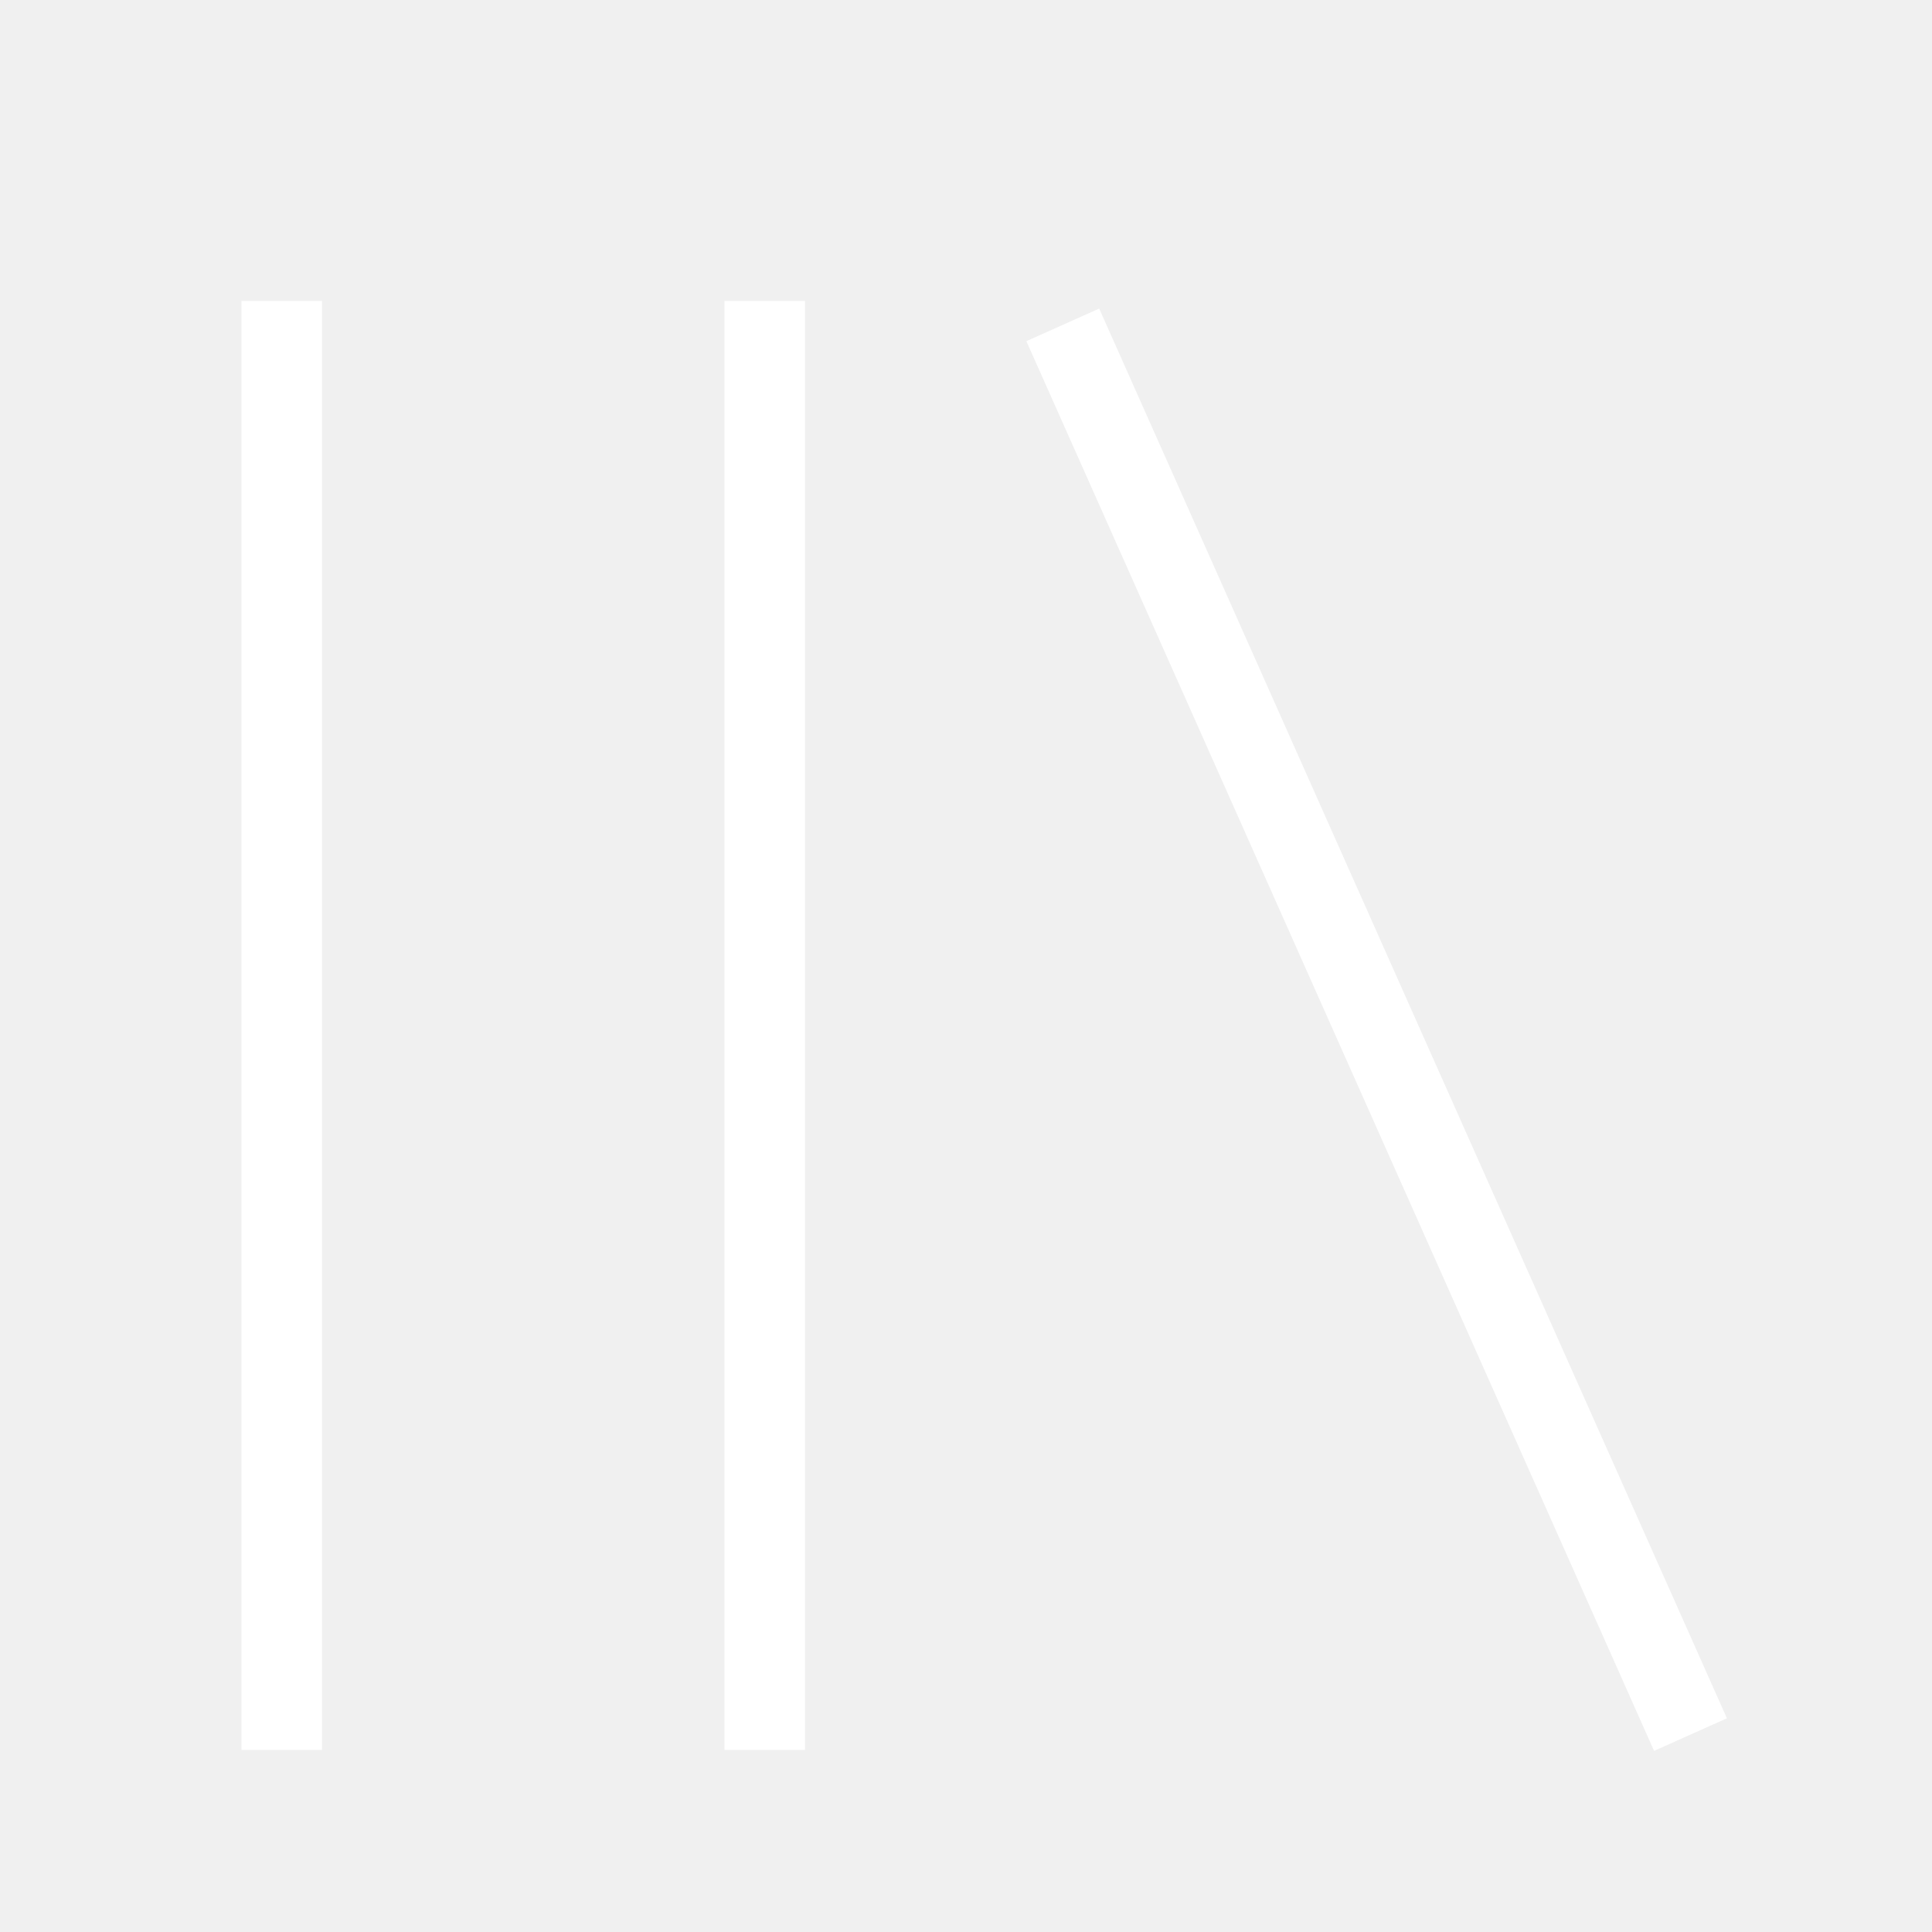
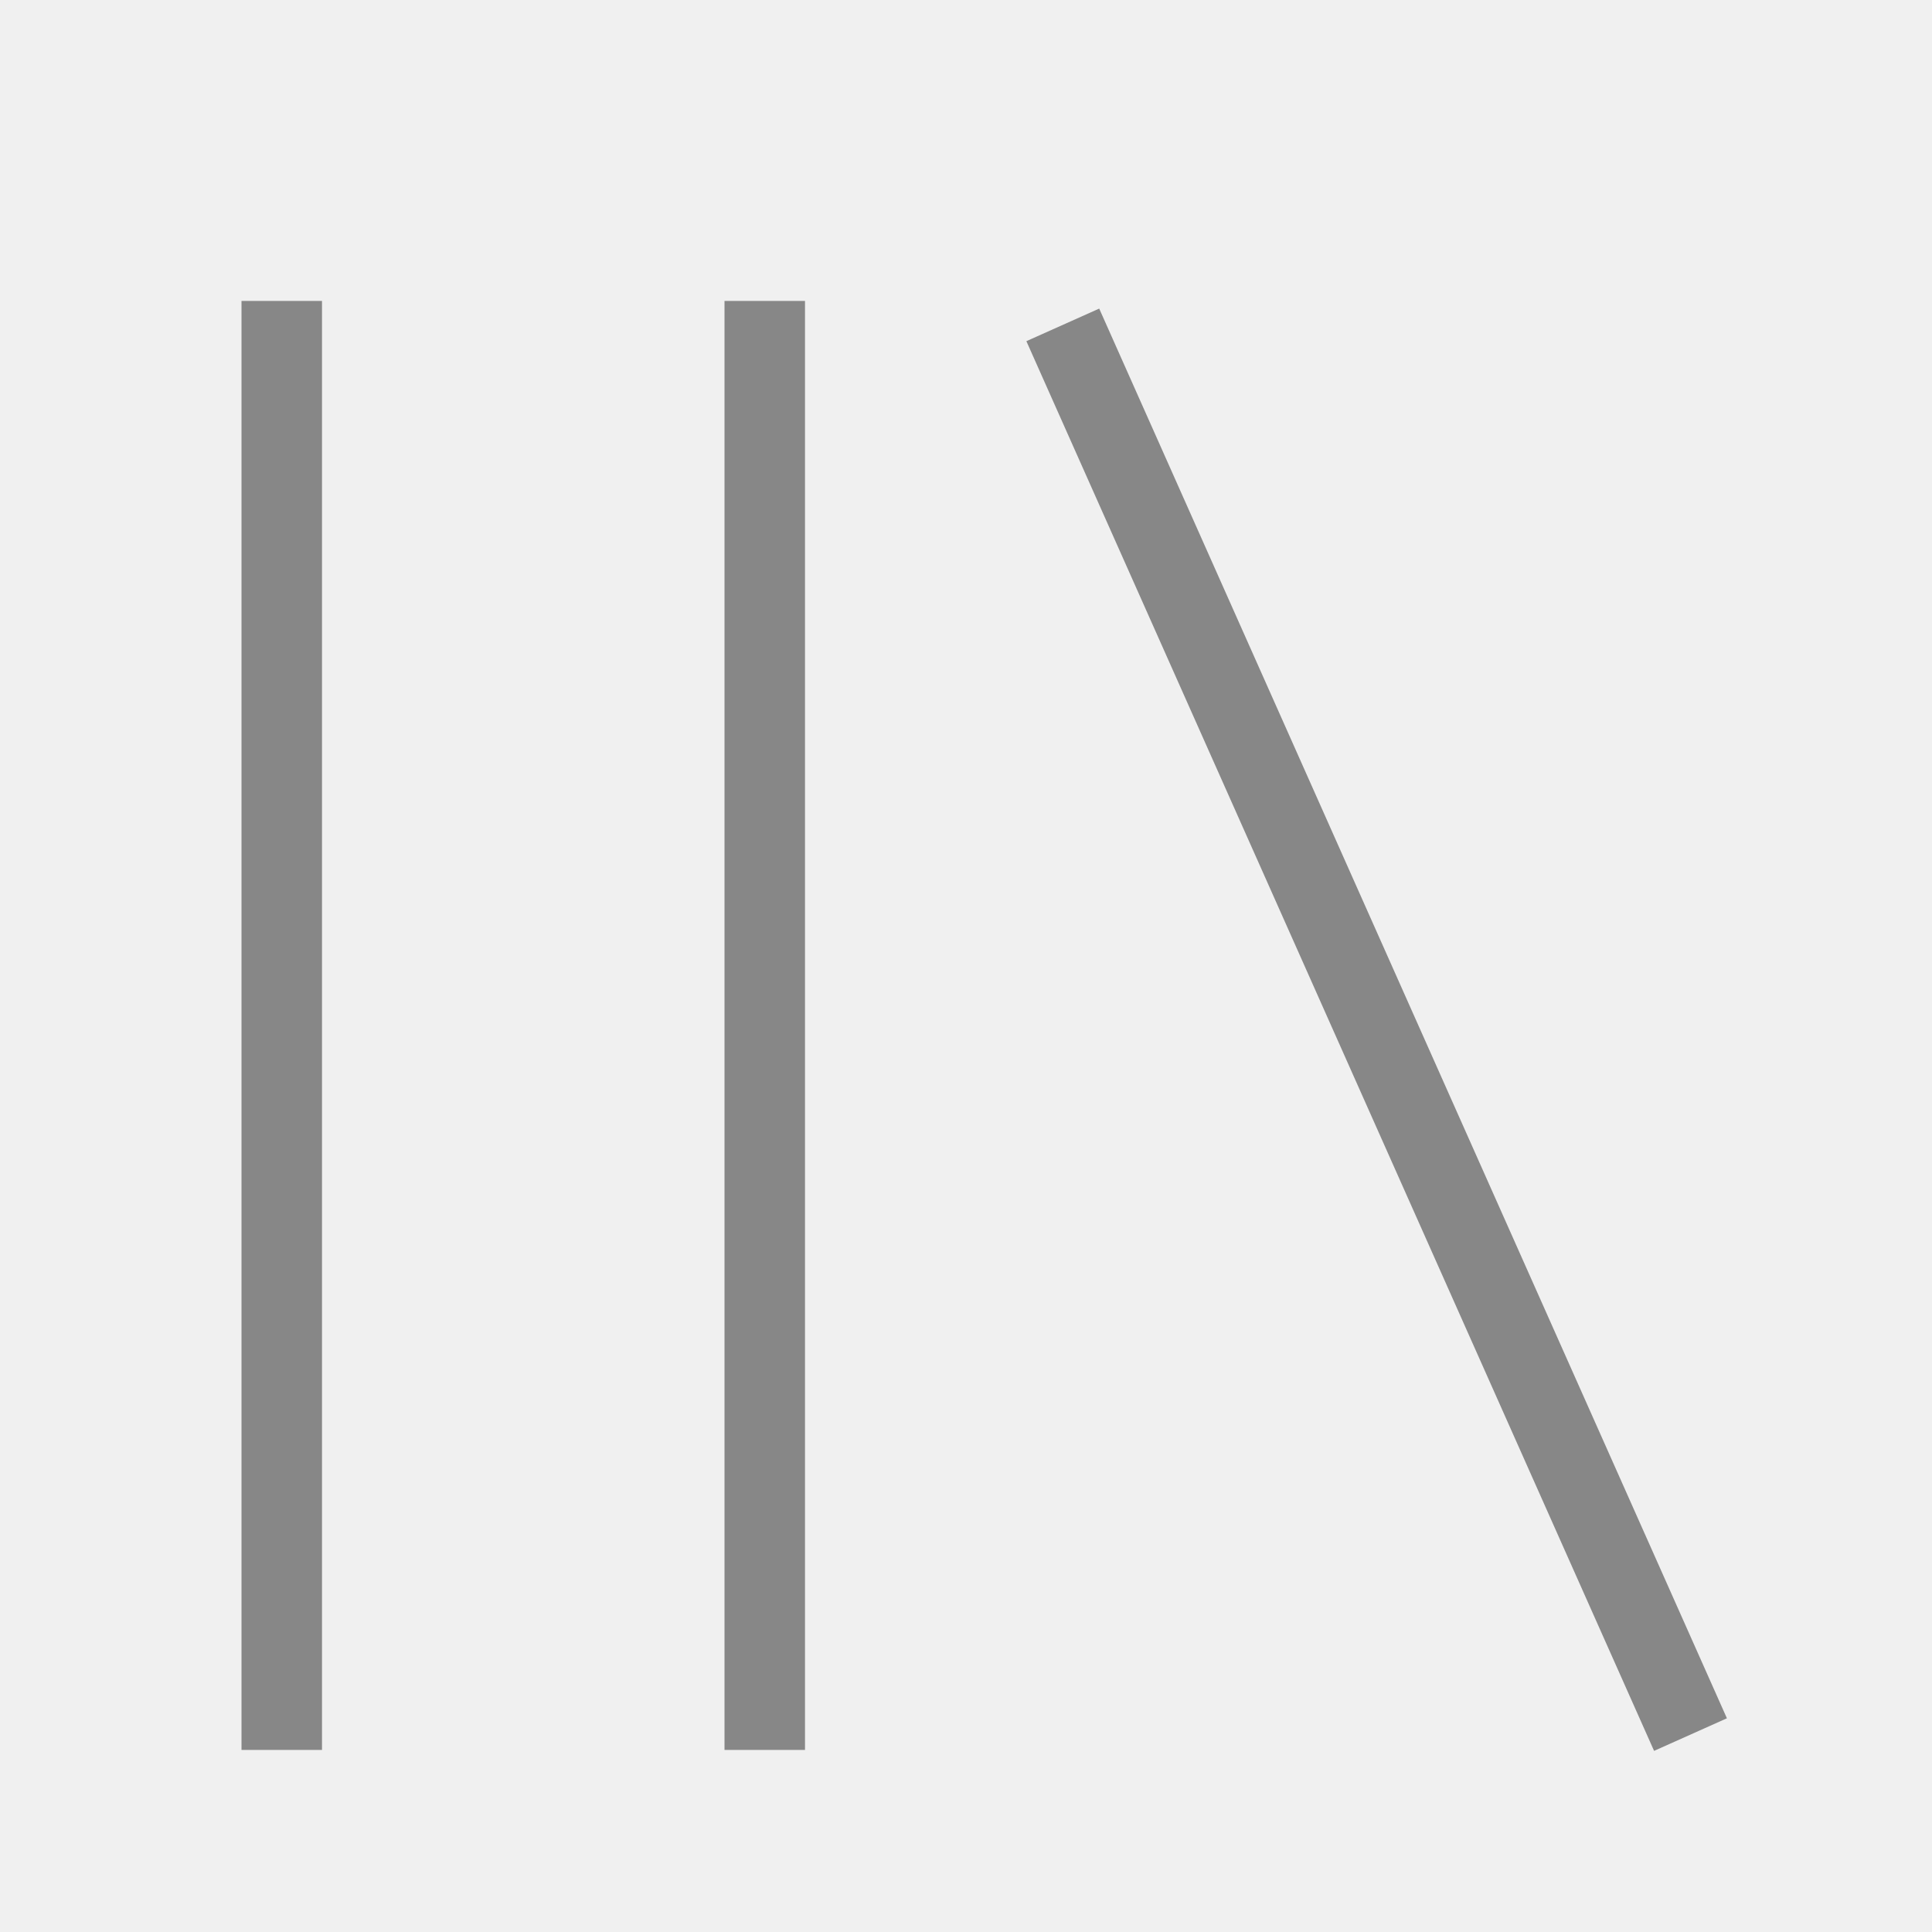
<svg xmlns="http://www.w3.org/2000/svg" viewBox="0 0 512 512">
-   <path d="M291.301 81.778l166.349 373.587-19.301 8.635-166.349-373.587zM64 463.746v-384h21.334v384h-21.334zM192 463.746v-384h21.334v384h-21.334z" fill="#ffffff" />
+   <path d="M291.301 81.778l166.349 373.587-19.301 8.635-166.349-373.587zM64 463.746v-384h21.334v384h-21.334zM192 463.746v-384h21.334v384h-21.334z" fill="#878787" />
</svg>
